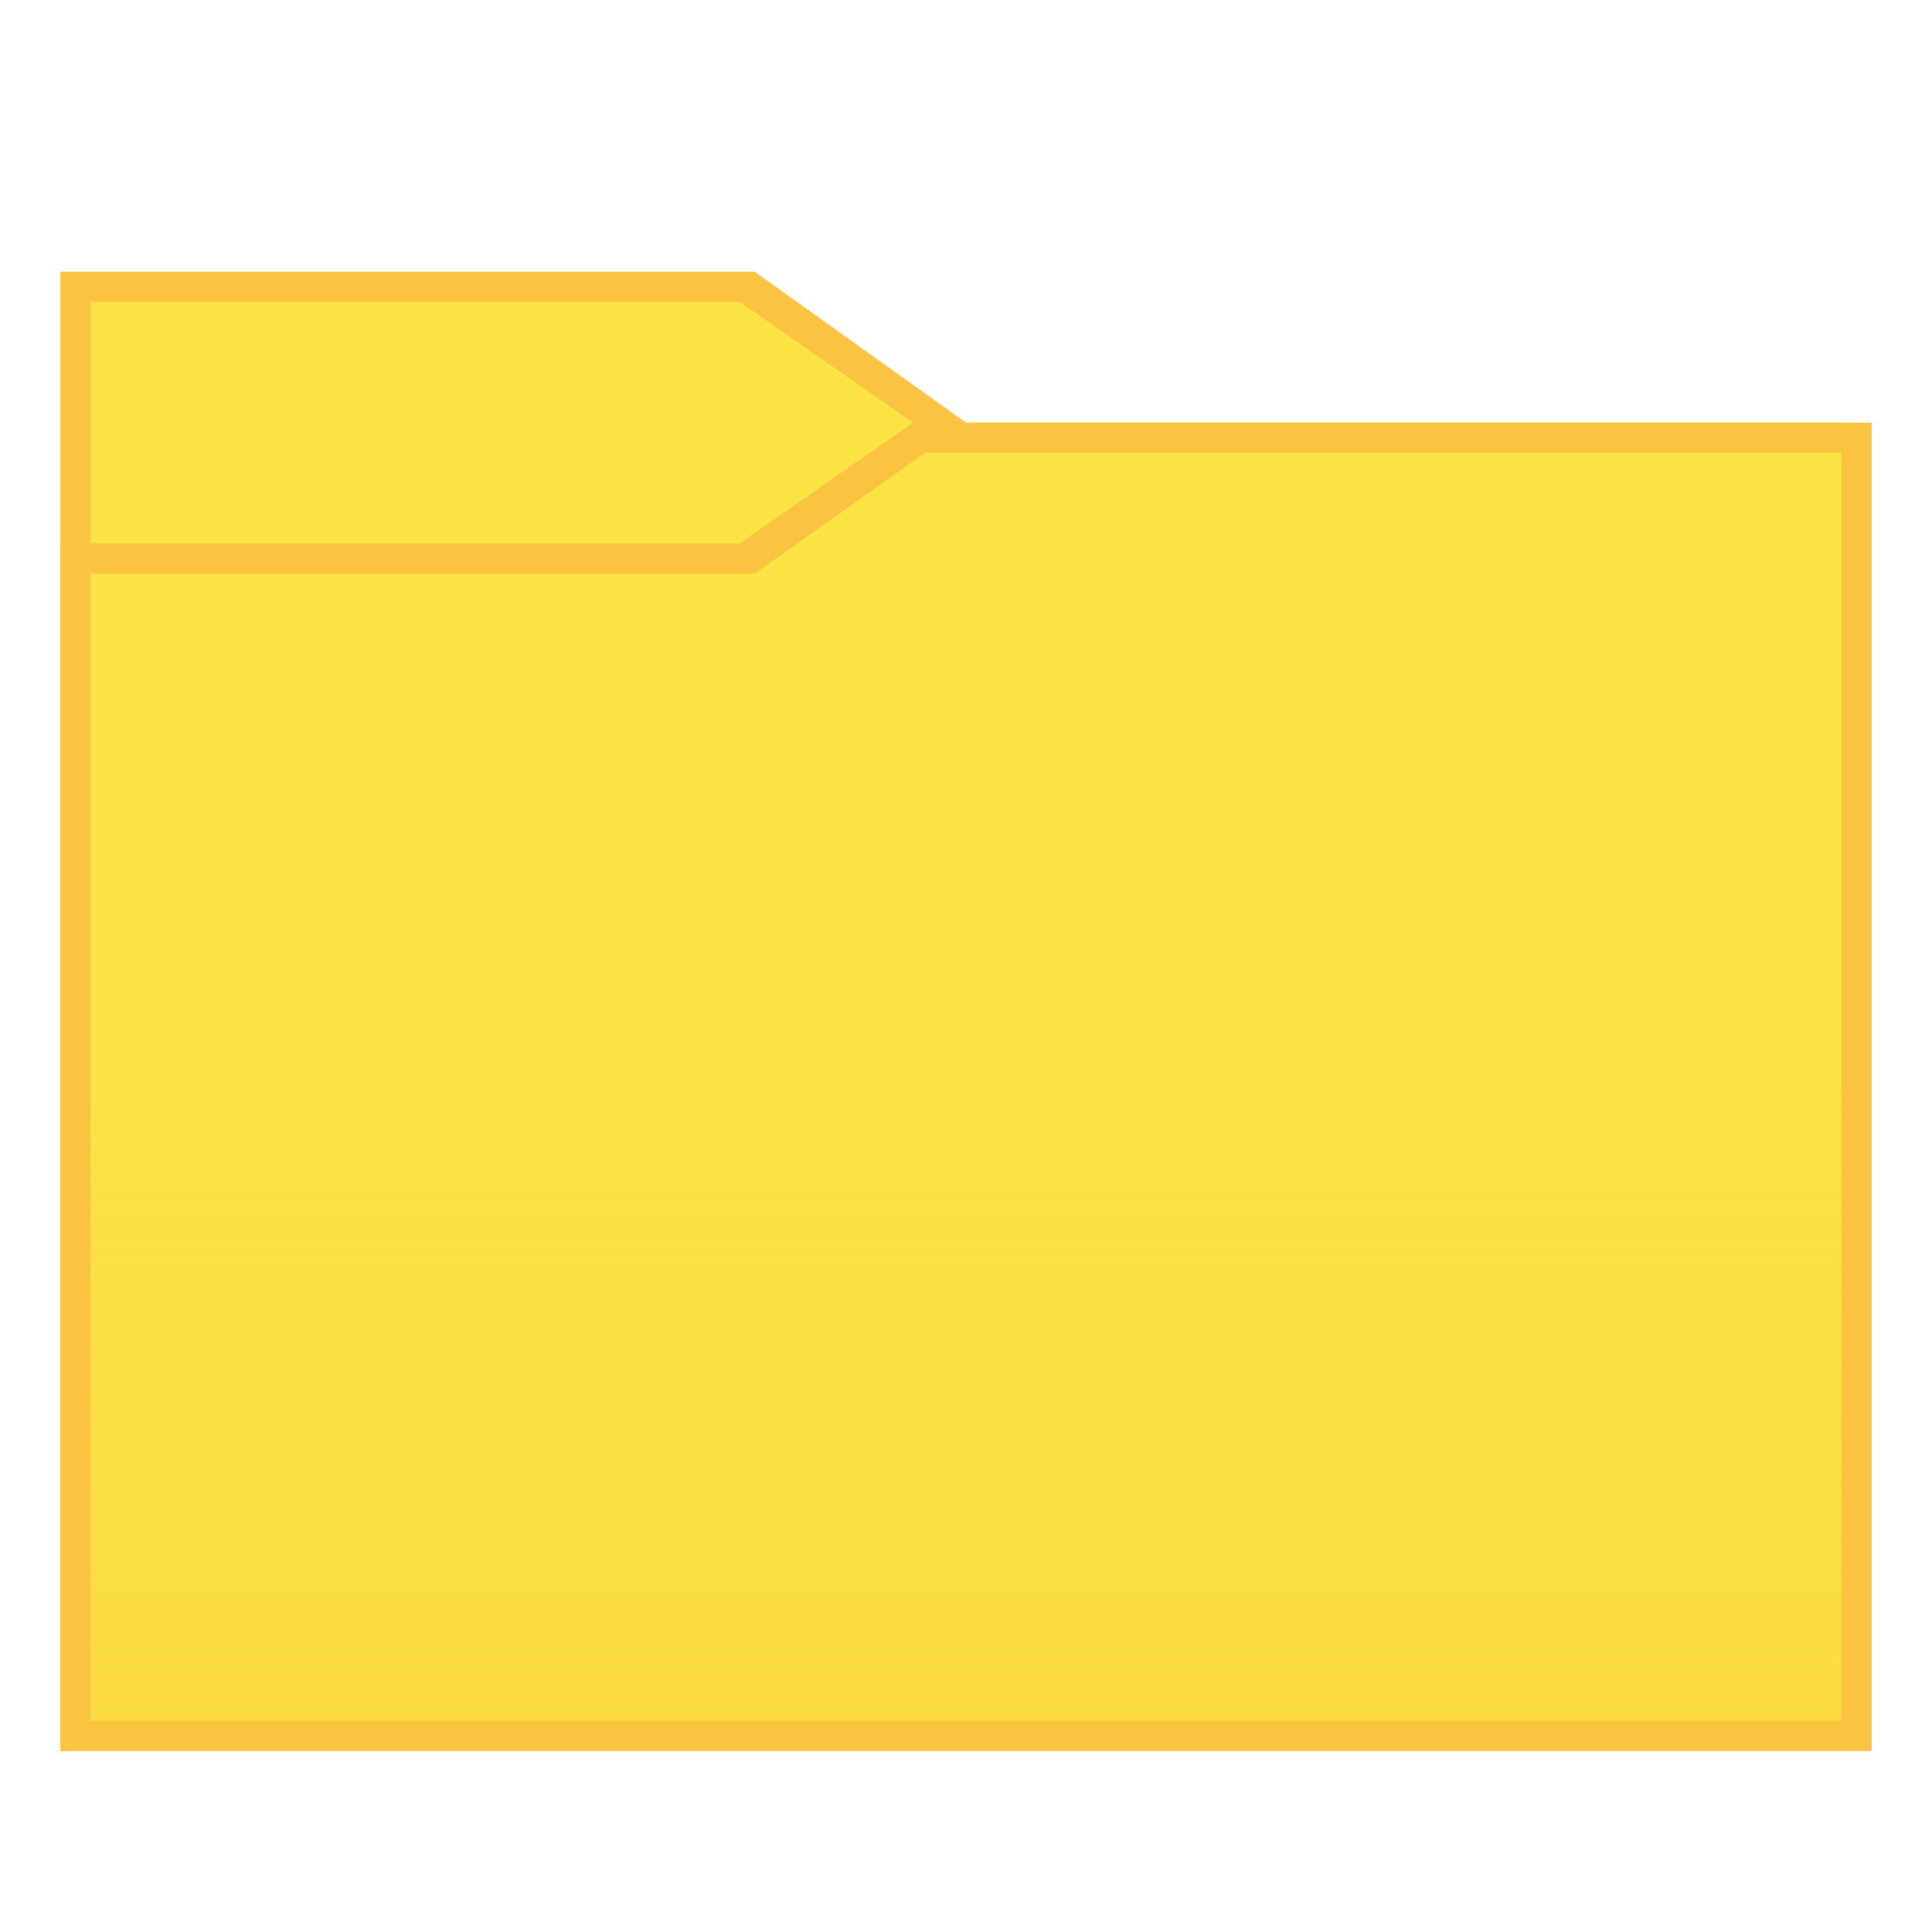
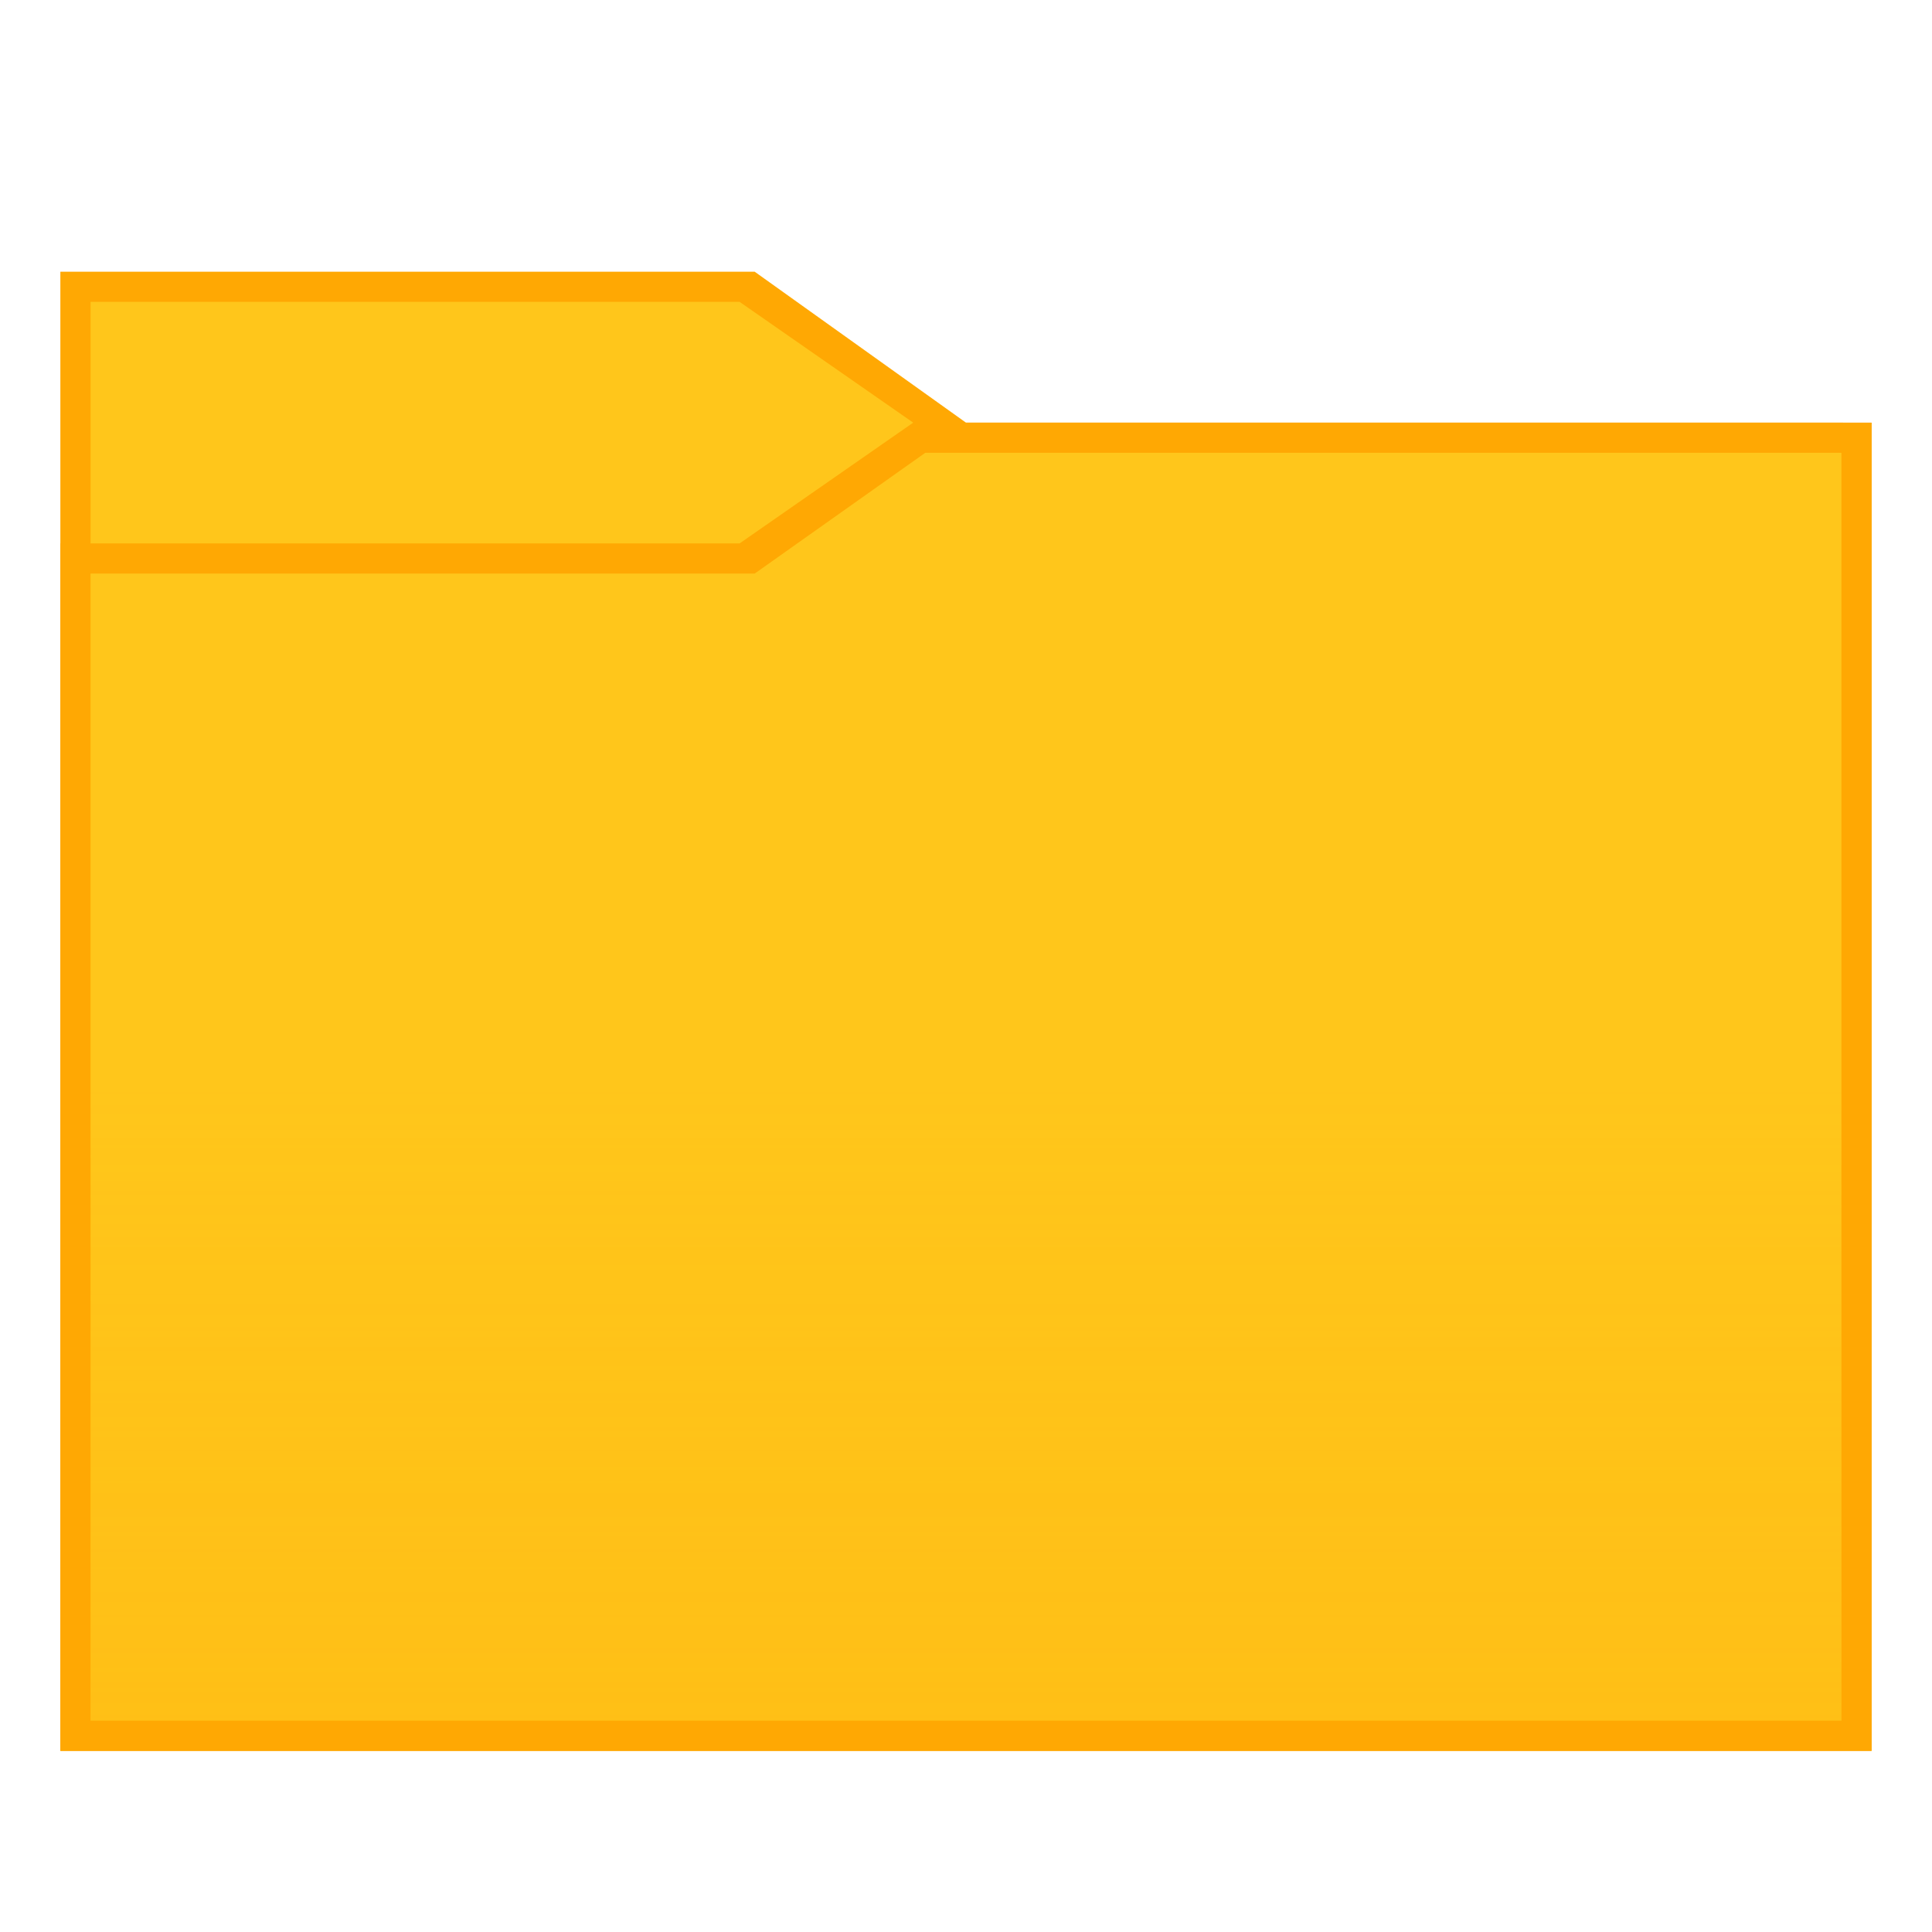
<svg xmlns="http://www.w3.org/2000/svg" xmlns:xlink="http://www.w3.org/1999/xlink" width="128" height="128" viewBox="0 0 33.867 33.867" version="1.1" id="svg2634">
  <defs id="defs2628">
    <linearGradient id="linearGradient1027">
-       <stop style="stop-color:#fbc342;stop-opacity:1" offset="0" id="stop1023" />
-       <stop style="stop-color:#fbc342;stop-opacity:0" offset="1" id="stop1025" />
+       <stop style="stop-color:#ffa803;stop-opacity:1" offset="0" id="stop1023" />
+       <stop style="stop-color:#ffa803;stop-opacity:0" offset="1" id="stop1025" />
    </linearGradient>
    <linearGradient xlink:href="#linearGradient1027" id="linearGradient1029" x1="99.483" y1="170" x2="99.483" y2="155.183" gradientUnits="userSpaceOnUse" gradientTransform="translate(0,1.687875e-5)" />
  </defs>
  <g id="layer1" transform="translate(-82.55,-136.1333)">
    <g id="g849">
-       <path id="path957" d="m 83.608,140.896 h 12.171 l 3.704,2.646 H 115.358 V 166.825 l -31.75,-10e-6 -10e-7,-25.4" style="fill:#fbc342;stroke:none;stroke-width:0.265px;stroke-linecap:butt;stroke-linejoin:miter;stroke-opacity:1" />
-       <path id="path959" d="m 98.531,143.542 -3.016,2.117 H 83.608 v 21.167 h 31.75 v -23.283 z m 0.238,0.529 h 16.06 v 22.225 H 84.138 V 146.188 H 95.779 Z" style="fill:#fbc342;fill-opacity:1;stroke:none;stroke-width:0.265px;stroke-linecap:butt;stroke-linejoin:miter;stroke-opacity:1" />
-       <path id="path845" d="m 84.137,146.188 h 11.642 l 2.99,-2.117 h 16.06 v 22.225 H 84.137 Z" style="fill:#fae342;fill-opacity:1;stroke:none;stroke-width:0.265px;stroke-linecap:butt;stroke-linejoin:miter;stroke-opacity:1" />
+       <path id="path957" d="m 83.608,140.896 h 12.171 l 3.704,2.646 H 115.358 V 166.825 l -31.75,-10e-6 -10e-7,-25.4" style="fill:#ffa803;stroke:none;stroke-width:0.265px;stroke-linecap:butt;stroke-linejoin:miter;stroke-opacity:1" />
+       <path id="path959" d="m 98.531,143.542 -3.016,2.117 H 83.608 v 21.167 h 31.75 v -23.283 z m 0.238,0.529 h 16.06 v 22.225 H 84.138 V 146.188 H 95.779 Z" style="fill:#ffa803;fill-opacity:1;stroke:none;stroke-width:0.265px;stroke-linecap:butt;stroke-linejoin:miter;stroke-opacity:1" />
+       <path id="path845" d="m 84.137,146.188 h 11.642 l 2.99,-2.117 h 16.06 v 22.225 H 84.137 Z" style="fill:#ffc61b;fill-opacity:1;stroke:none;stroke-width:0.265px;stroke-linecap:butt;stroke-linejoin:miter;stroke-opacity:1" />
      <rect y="155.183" x="84.137" height="11.113" width="30.692" id="rect1005" style="opacity:0.3;fill:url(#linearGradient1029);fill-opacity:1;stroke:none;stroke-width:0.529;stroke-linejoin:bevel;stroke-miterlimit:4;stroke-dasharray:none;stroke-opacity:1" />
-       <path id="path843" d="m 84.138,141.425 h 11.377 l 3.043,2.117 -3.043,2.117 H 84.138 Z" style="fill:#fae342;fill-opacity:1;stroke:none;stroke-width:0.265px;stroke-linecap:butt;stroke-linejoin:miter;stroke-opacity:1" />
+       <path id="path843" d="m 84.138,141.425 h 11.377 l 3.043,2.117 -3.043,2.117 H 84.138 Z" style="fill:#ffc61b;fill-opacity:1;stroke:none;stroke-width:0.265px;stroke-linecap:butt;stroke-linejoin:miter;stroke-opacity:1" />
    </g>
  </g>
</svg>
